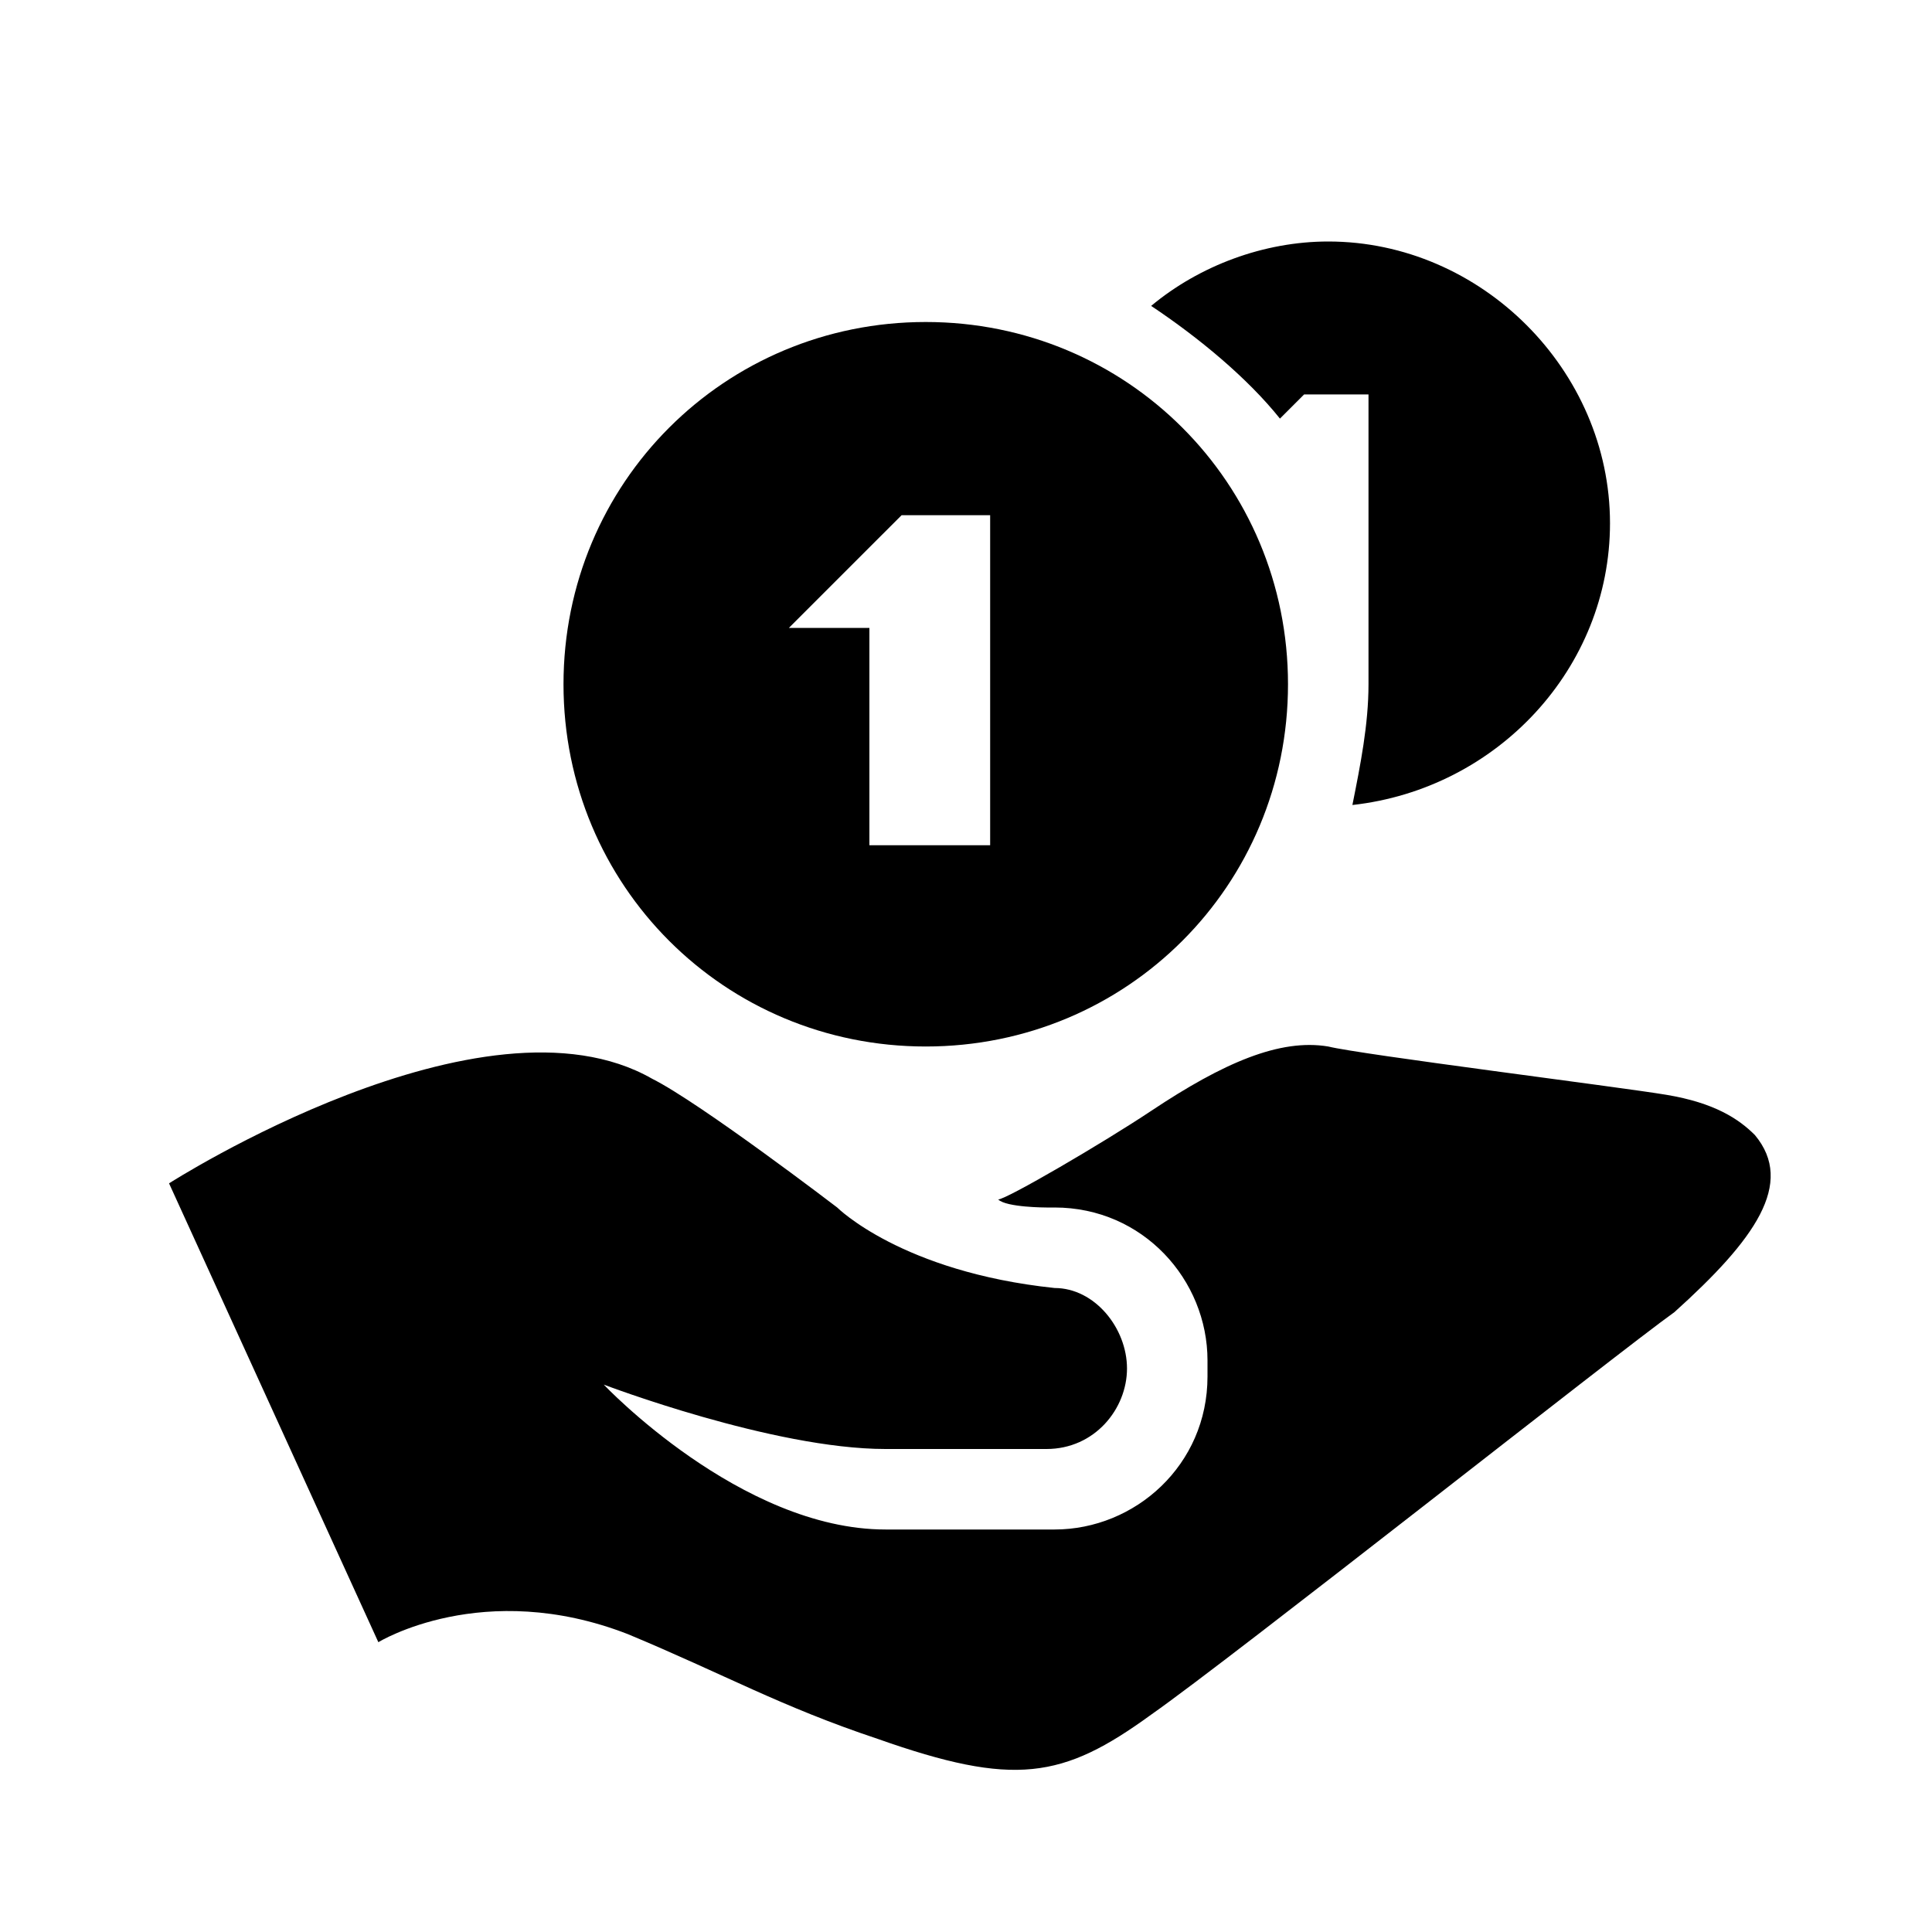
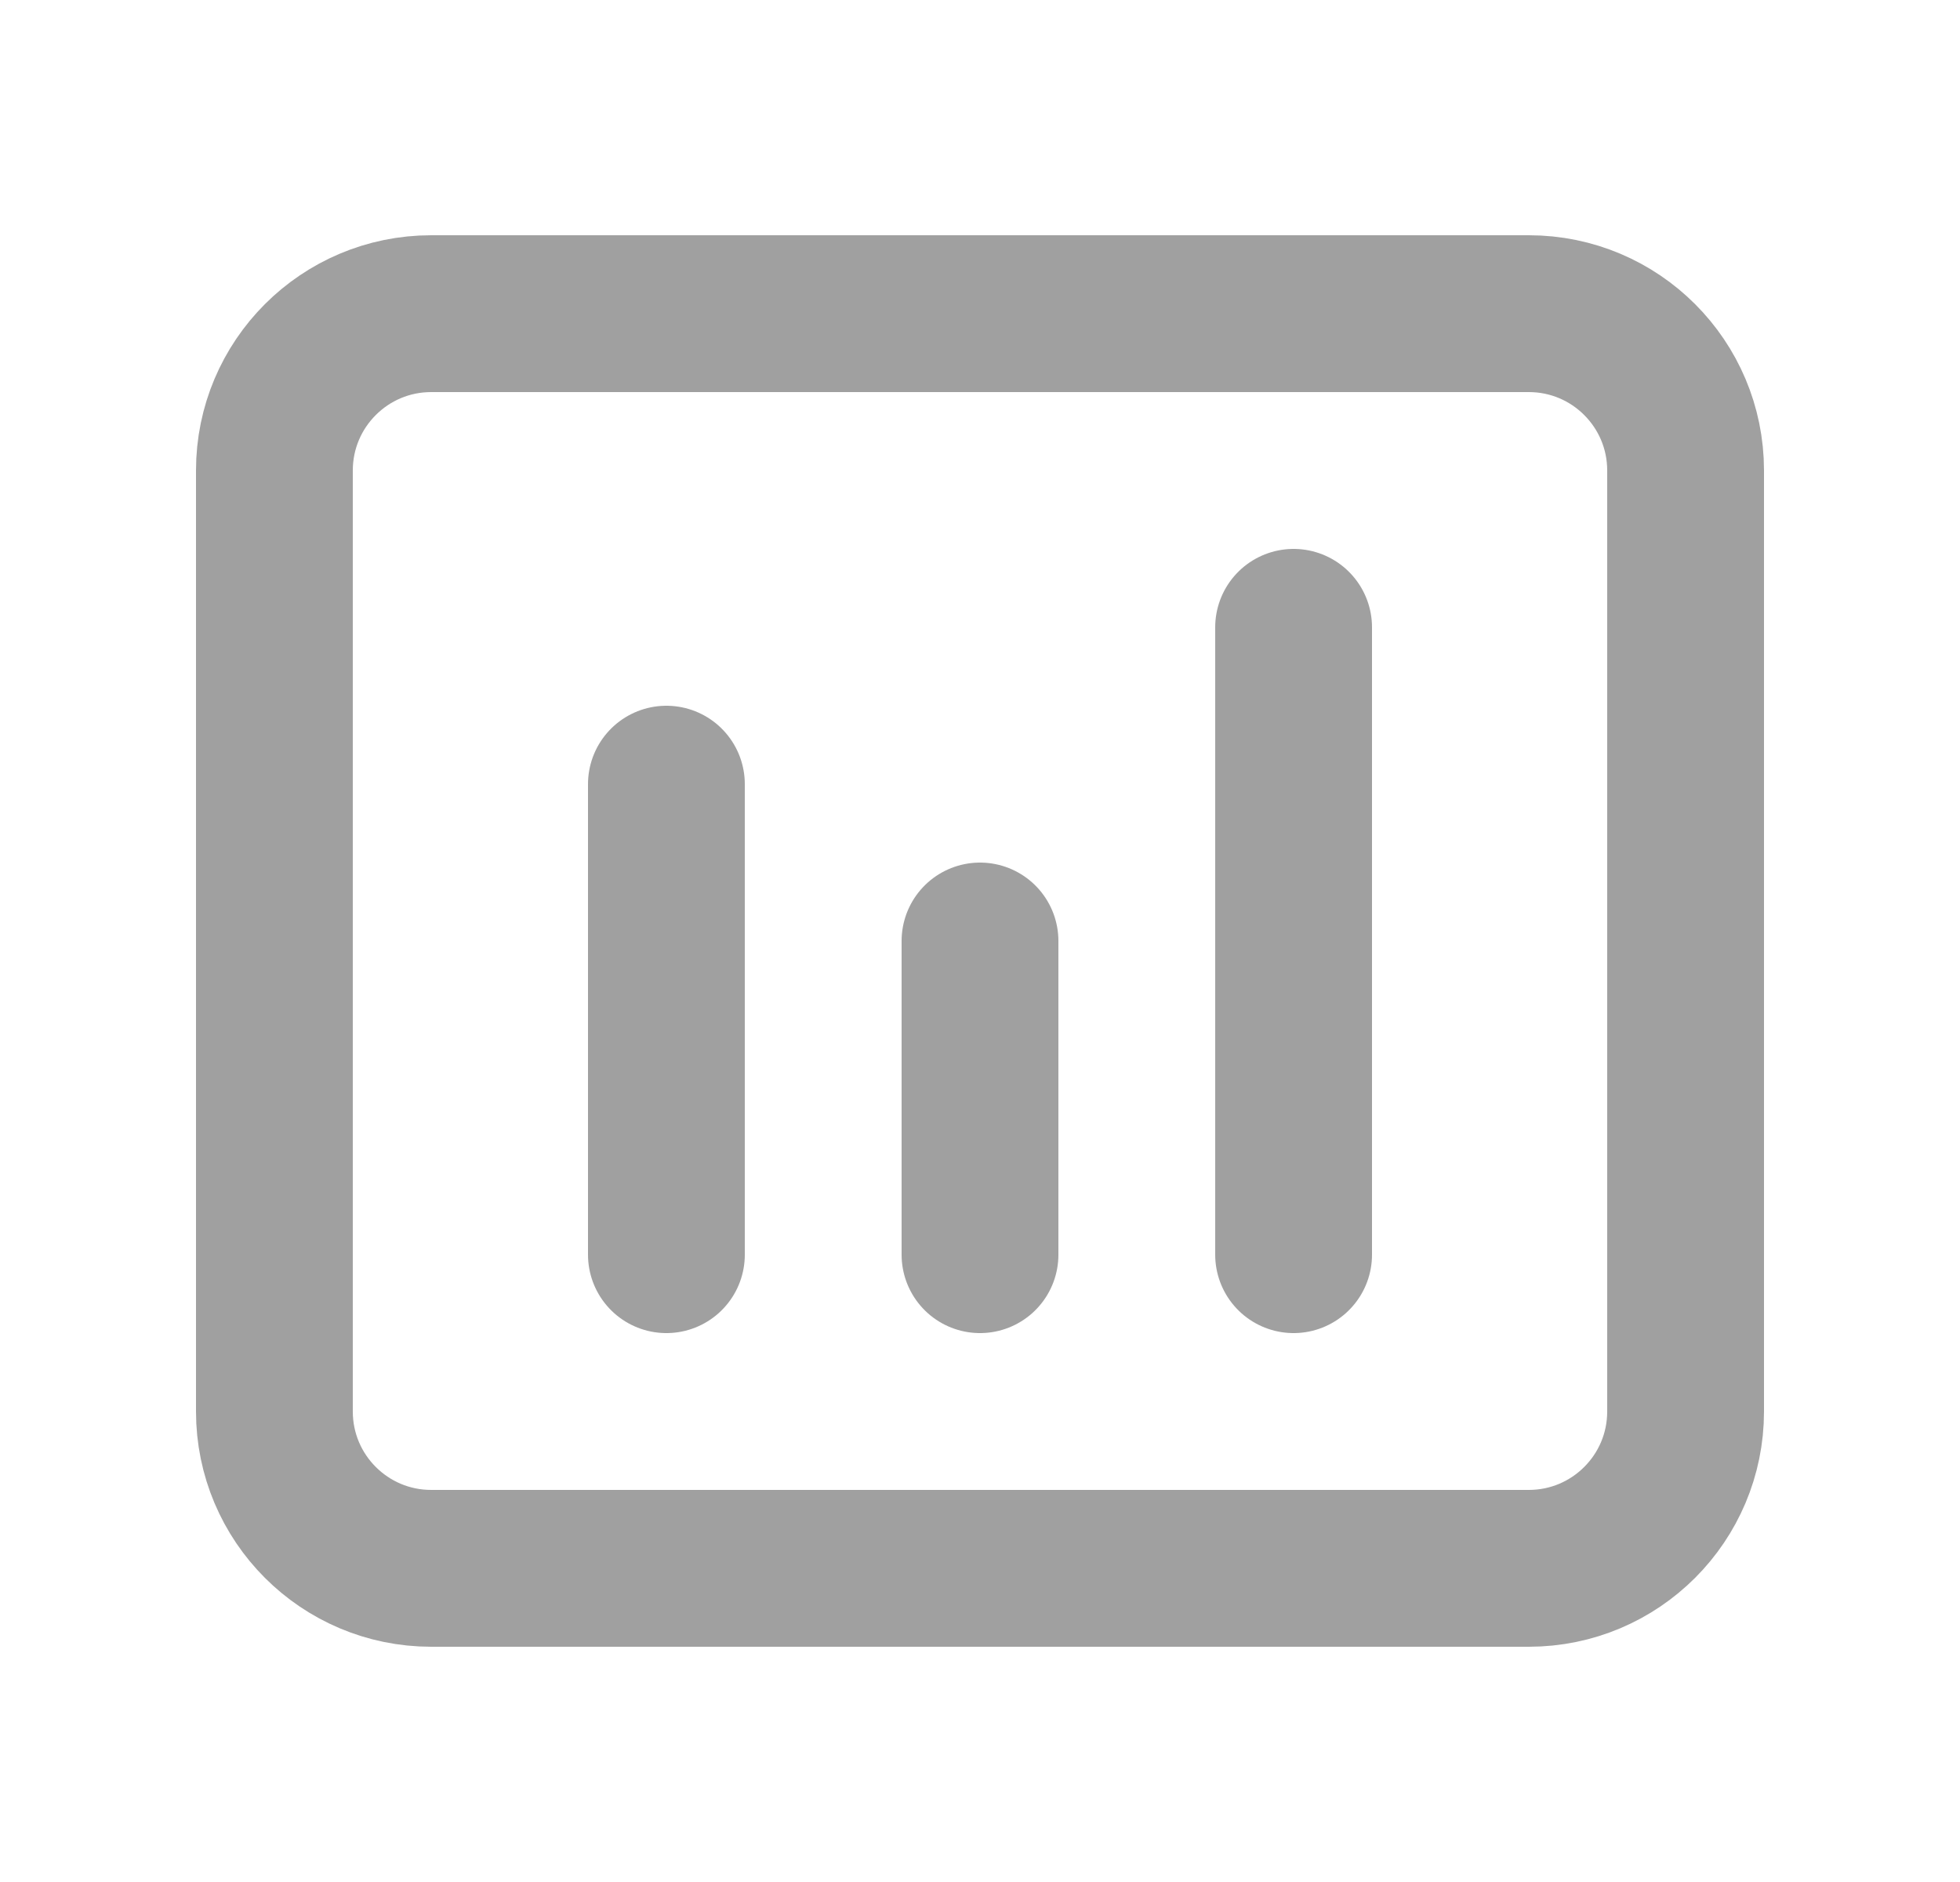
- <svg xmlns="http://www.w3.org/2000/svg" version="1.0" viewBox="0 0 24 24" xml:space="preserve">
-   <path d="M11.5 4C9 4 7 6 7 8.5S9 13 11.5 13 16 11 16 8.5 14 4 11.5 4zm.7 6.5h-1.4V7.8h-1l1.4-1.4h1.1v4.1z" />
-   <path d="M21.8 14.1c-.2-.2-.5-.4-1.1-.5-.6-.1-3.8-.5-4.2-.6-.6-.1-1.3.2-2.2.8-.6.4-1.8 1.1-1.9 1.1.1.1.6.1.6.1h.1c1.1 0 1.9.9 1.9 1.9v.2c0 1.1-.9 1.9-1.9 1.9H11c-1.8 0-3.5-1.8-3.5-1.8s2.1.8 3.5.8h2c.6 0 1-.5 1-1s-.4-1-.9-1c-1.9-.2-2.7-1-2.7-1s-1.7-1.3-2.3-1.6c-2.1-1.2-6 1.3-6 1.3l2.6 5.7s1.3-.8 3.1-.1c1.2.5 1.9.9 3.1 1.3 1.7.6 2.3.5 3.4-.3 1-.7 5.8-4.5 6.5-5 1-.9 1.5-1.6 1-2.2zM16.5 3c-.8 0-1.6.3-2.2.8.6.4 1.2.9 1.6 1.4l.3-.3h.8v3.6c0 .5-.1 1-.2 1.5 1.8-.2 3.2-1.7 3.2-3.5C20 4.6 18.4 3 16.5 3z" />
+ <svg xmlns="http://www.w3.org/2000/svg" fill="none" viewBox="0 0 25 24">
+   <path stroke="#A0A0A0" stroke-linecap="round" stroke-linejoin="round" stroke-width="2" d="M8.5 10v6m4-4v4m4-8v8" />
+   <rect width="18" height="16" x="3.5" y="4" stroke="#A0A0A0" stroke-width="2" rx="2" />
</svg>
